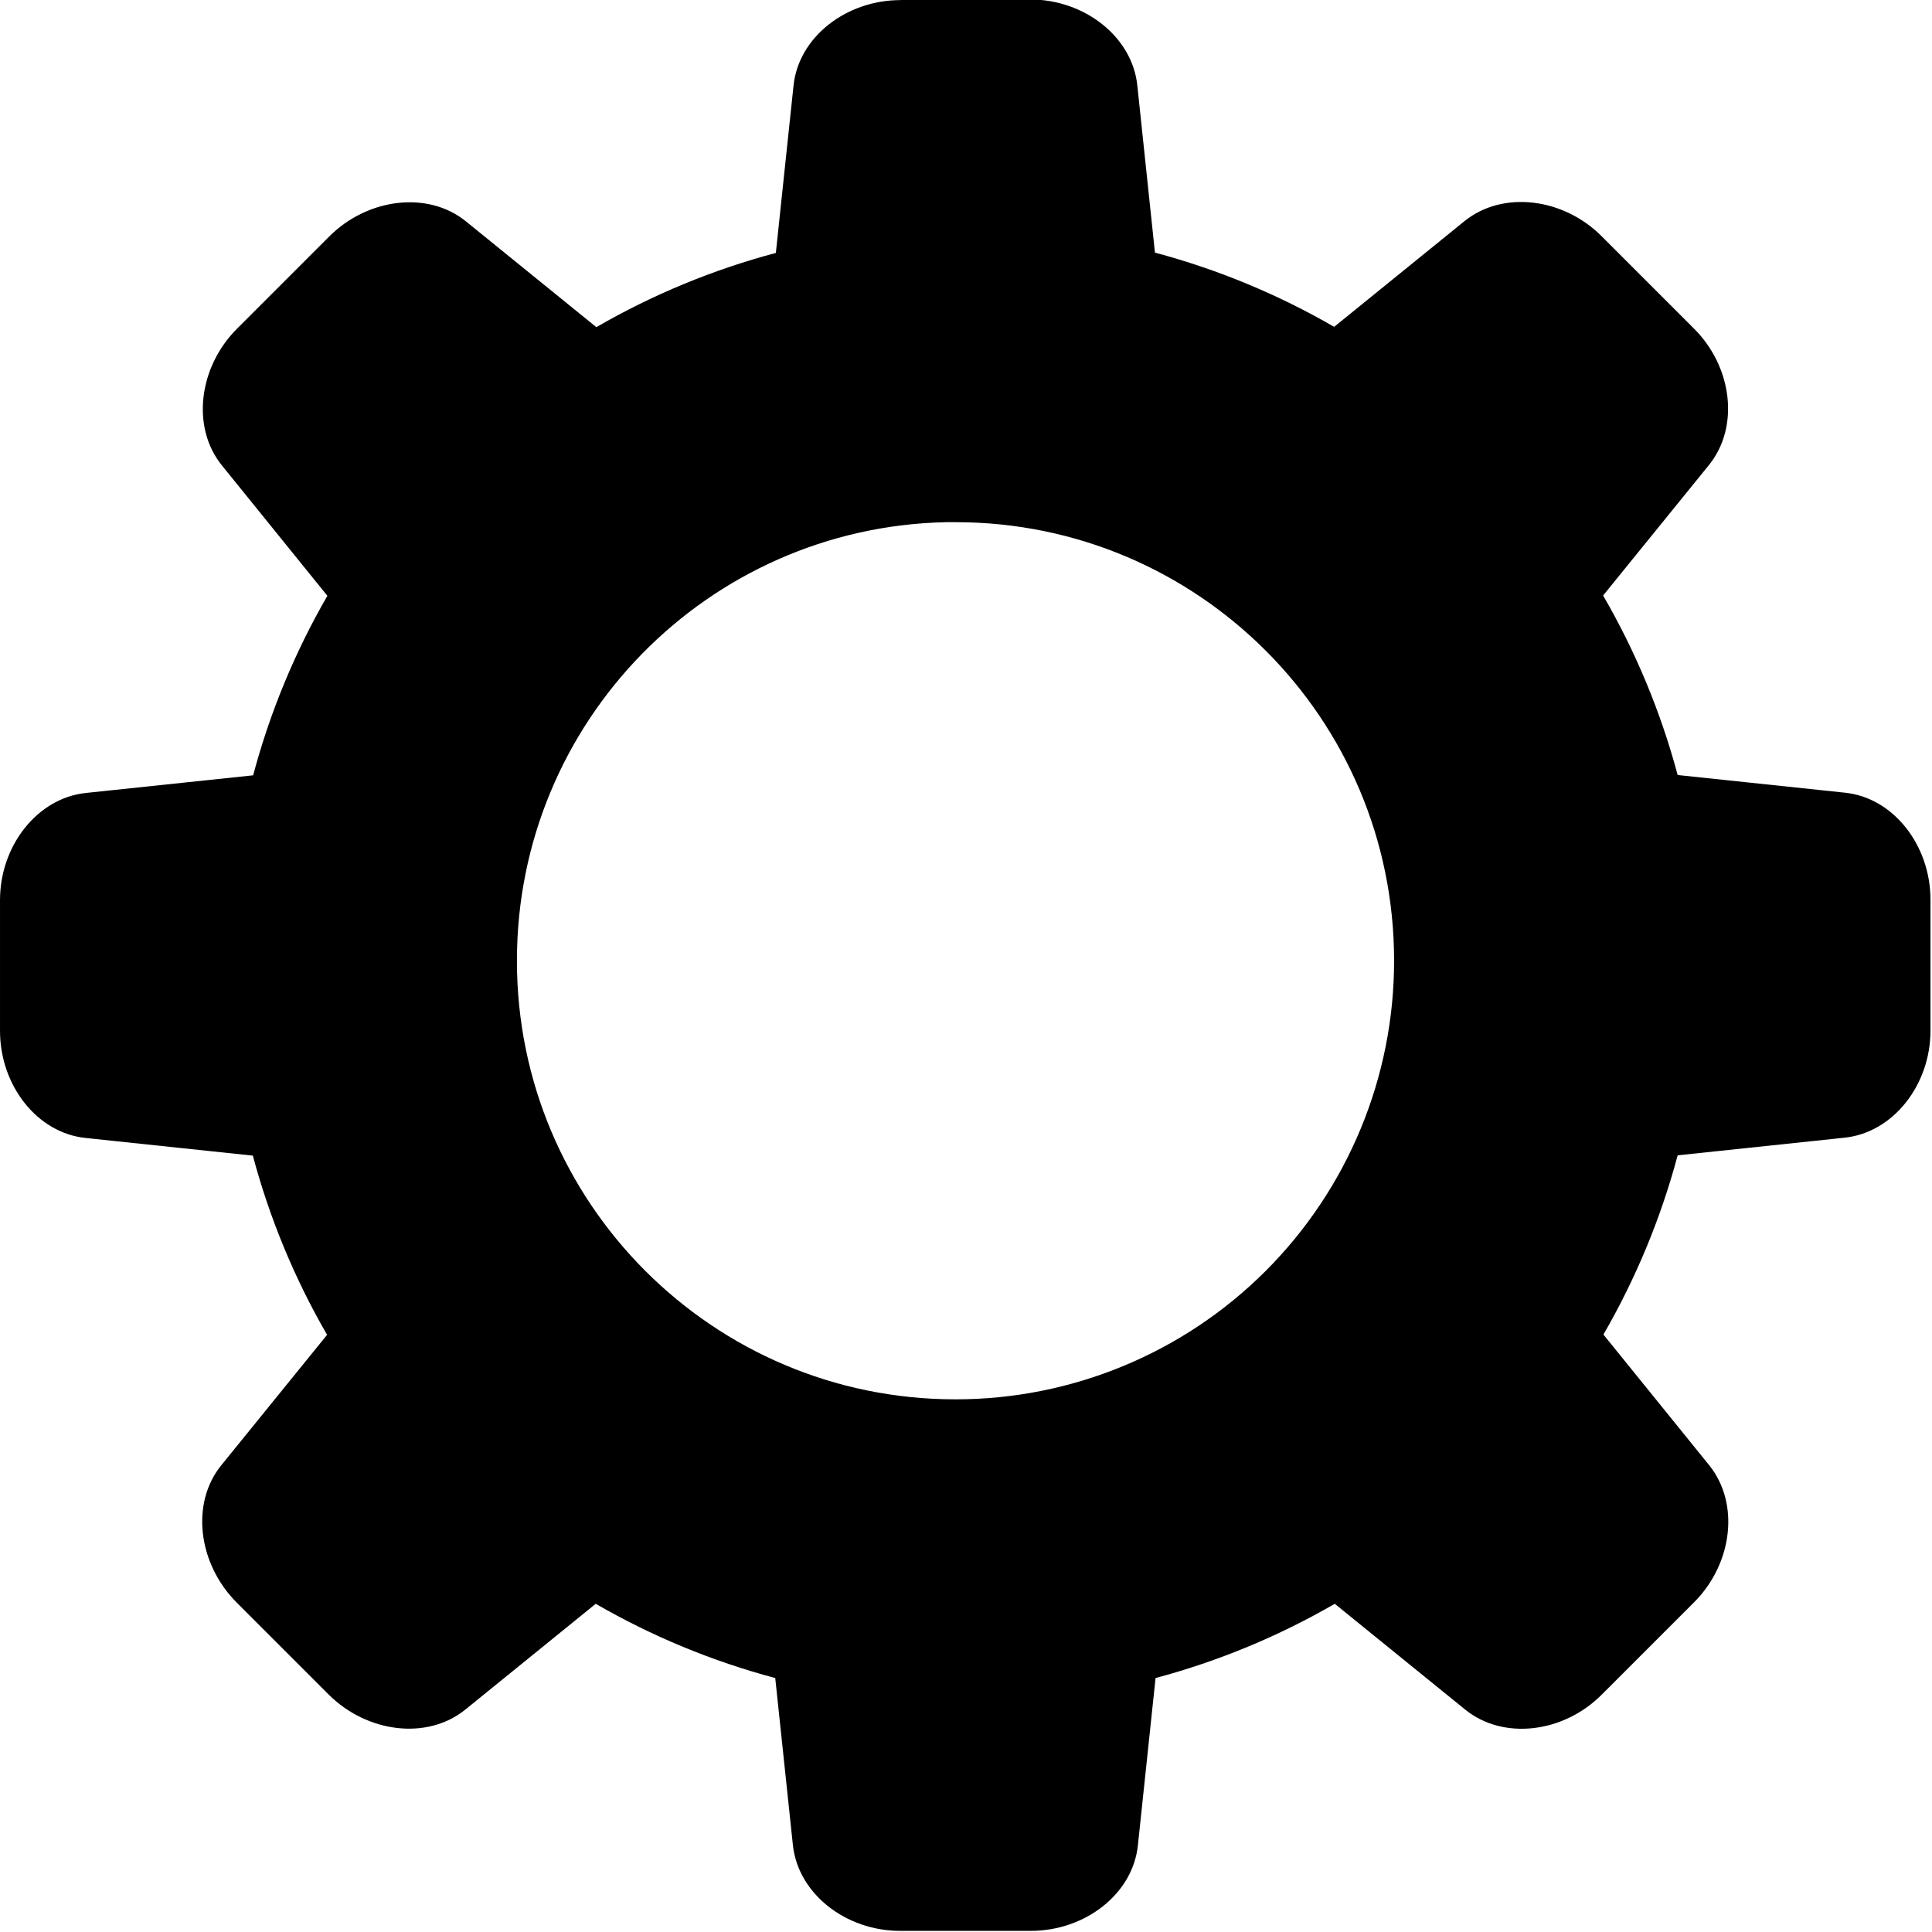
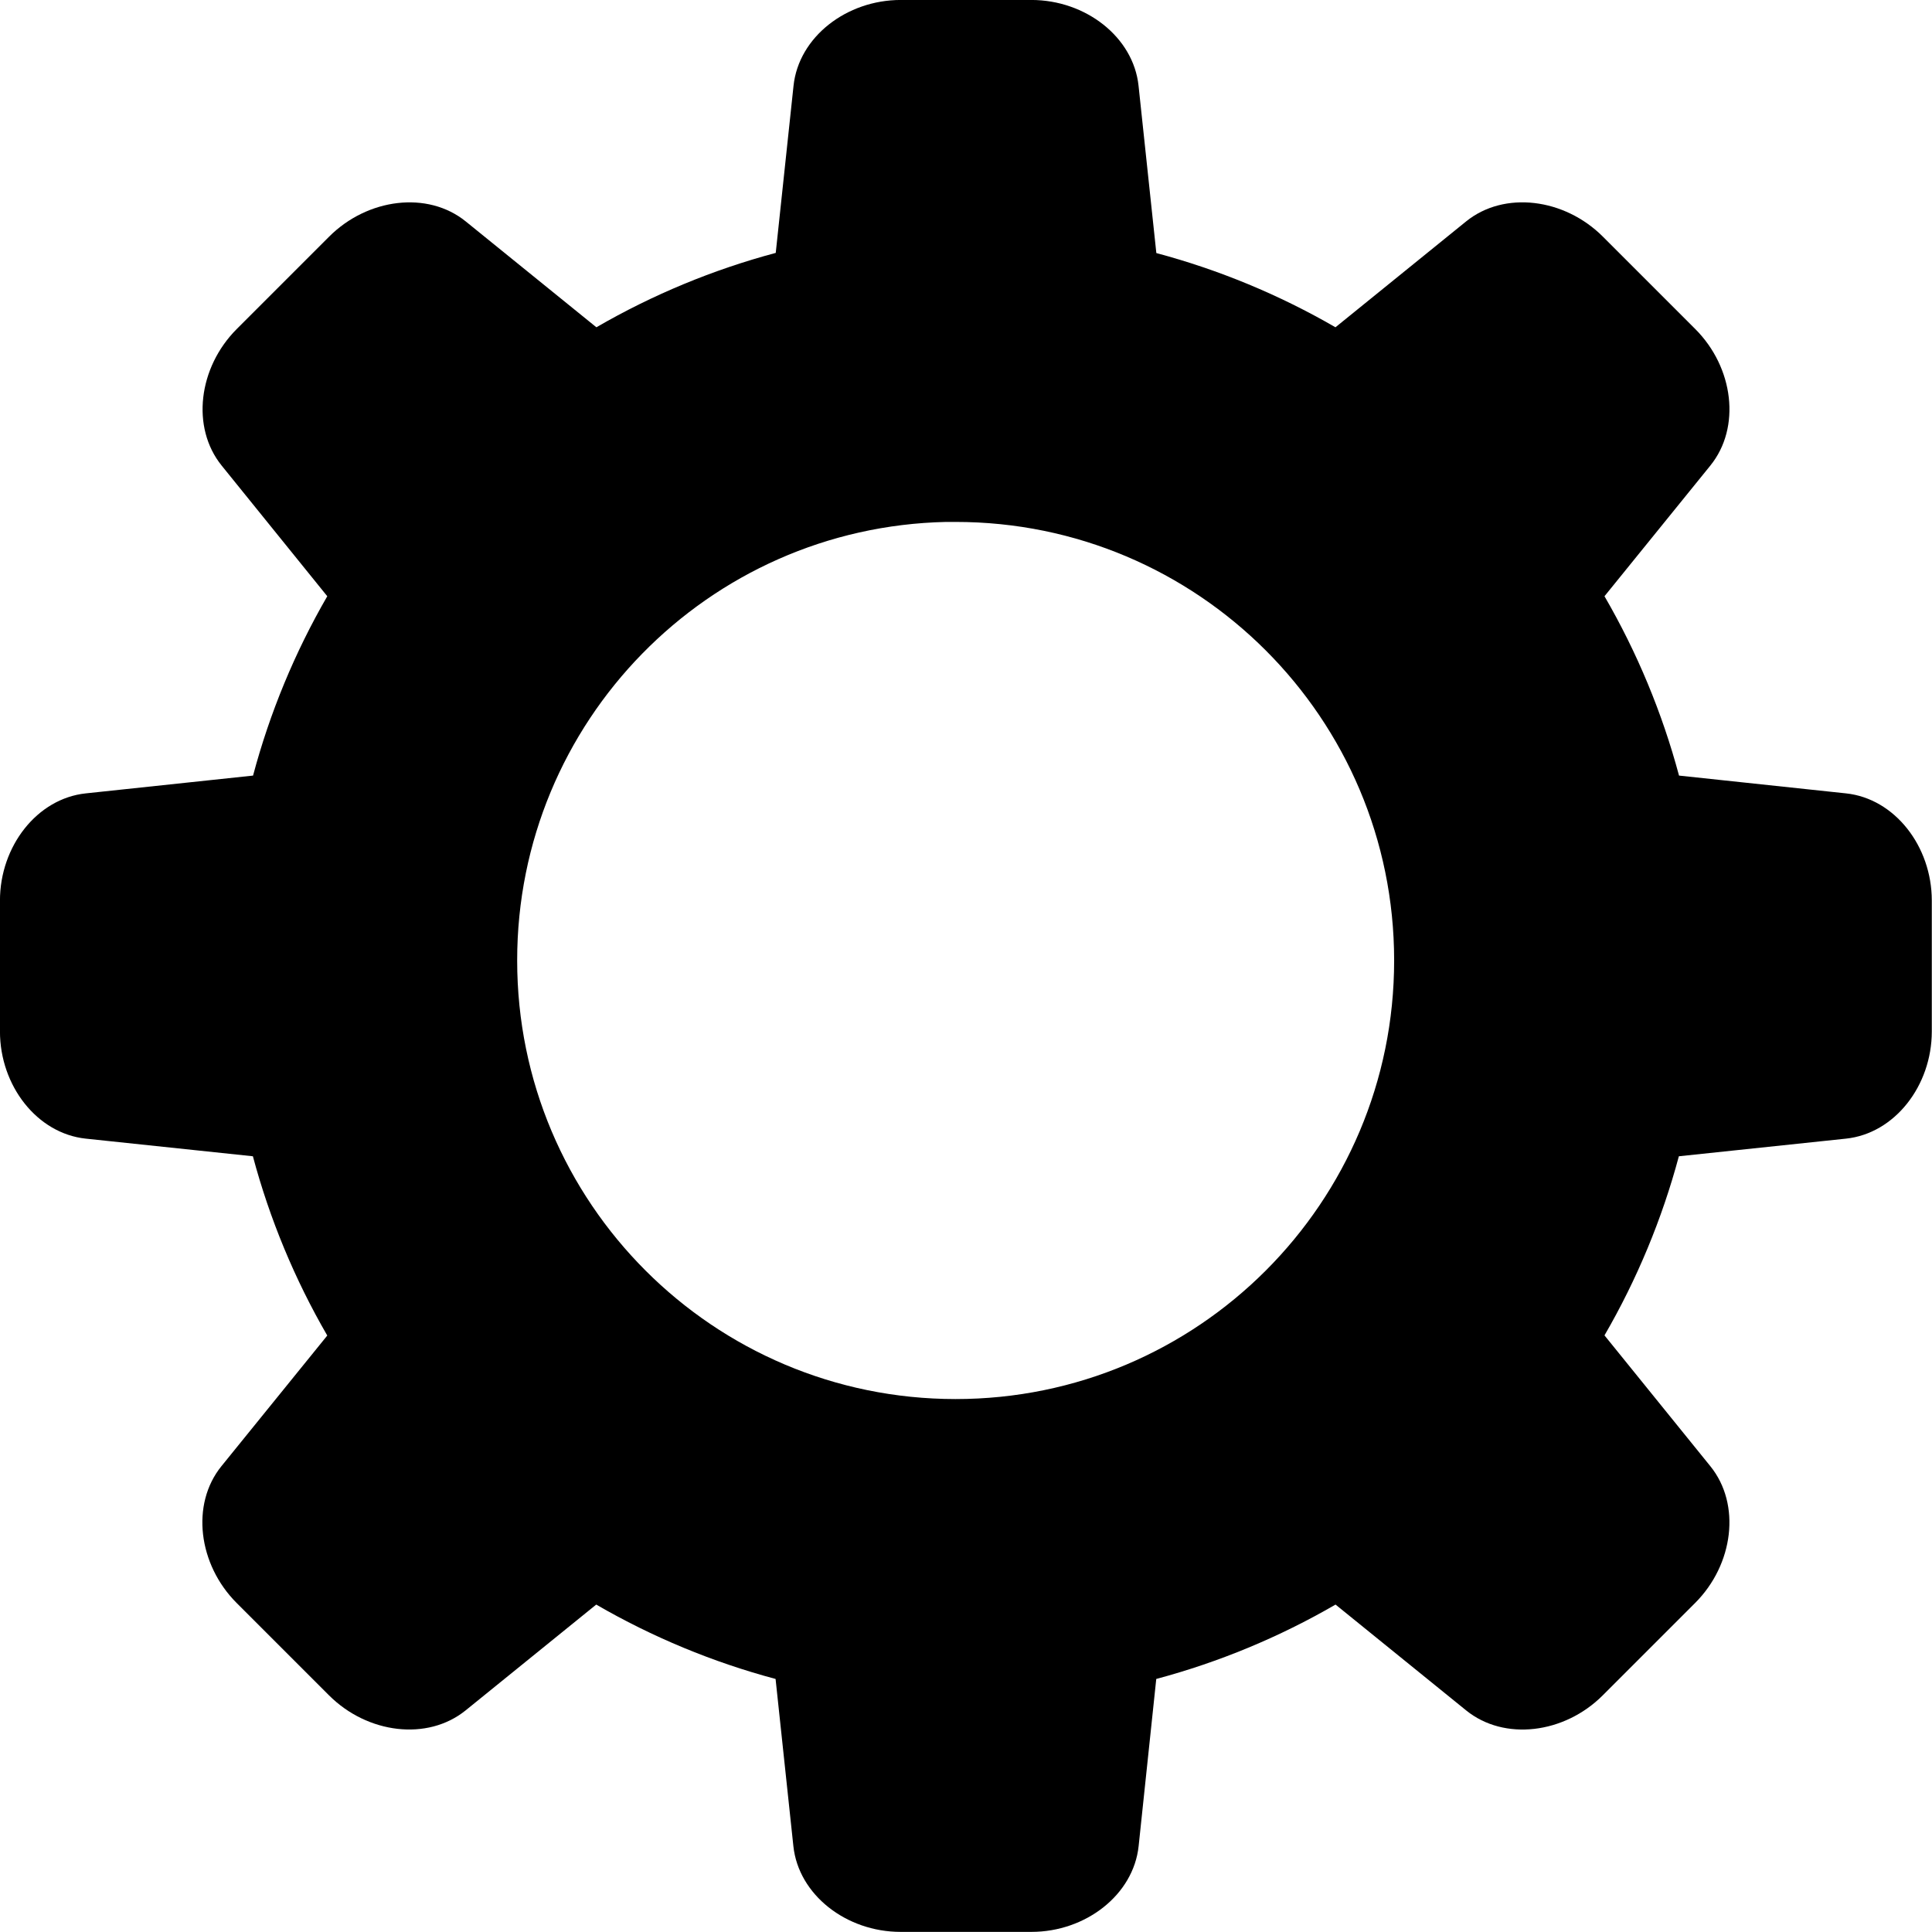
- <svg xmlns="http://www.w3.org/2000/svg" width="24" height="24" version="1.1" viewBox="0 0 6.35 6.35">
-   <g transform="translate(.60703 .40428)">
-     <path id="core-a" d="m2.353-0.404c-0.179 0-0.336 0.122-0.352 0.282l-0.058 0.549a2.426 2.426 0 0 0-0.59 0.244l-0.429-0.348c-0.125-0.101-0.323-0.076-0.449 0.05l-0.303 0.303c-0.126 0.126-0.151 0.324-0.05 0.449l0.347 0.429a2.426 2.426 0 0 0-0.244 0.59l-0.55 0.058c-0.16 0.017-0.282 0.174-0.282 0.352v0.43c0 0.179 0.122 0.336 0.282 0.352l0.549 0.058a2.426 2.426 0 0 0 0.244 0.589l-0.348 0.429c-0.101 0.125-0.076 0.323 0.05 0.45l0.303 0.303c0.126 0.126 0.324 0.151 0.449 0.05l0.429-0.348a2.426 2.426 0 0 0 0.59 0.244l0.058 0.549c0.017 0.16 0.174 0.282 0.352 0.282h0.43c0.179 0 0.336-0.122 0.352-0.282l0.058-0.549a2.426 2.426 0 0 0 0.589-0.244l0.429 0.348c0.125 0.101 0.323 0.077 0.449-0.05l0.303-0.303c0.126-0.126 0.151-0.324 0.05-0.45l-0.348-0.43a2.426 2.426 0 0 0 0.244-0.589l0.549-0.058c0.16-0.017 0.282-0.174 0.282-0.352v-0.43c0-0.179-0.122-0.336-0.282-0.352l-0.549-0.058a2.426 2.426 0 0 0-0.245-0.59l0.348-0.429c0.101-0.125 0.077-0.323-0.05-0.449l-0.303-0.303c-0.126-0.126-0.324-0.151-0.45-0.05l-0.429 0.348a2.426 2.426 0 0 0-0.589-0.244l-0.058-0.55c-0.017-0.16-0.174-0.282-0.352-0.282h-0.43zm0.149 1.716a1.441 1.441 0 0 1 0.021 0 1.441 1.441 0 0 1 0.01 0 1.441 1.441 0 0 1 1.442 1.441 1.441 1.441 0 0 1-1.442 1.442 1.441 1.441 0 0 1-1.441-1.442 1.441 1.441 0 0 1 1.41-1.441z" style="color-rendering:auto;color:#000000;dominant-baseline:auto;font-feature-settings:normal;font-variant-alternates:normal;font-variant-caps:normal;font-variant-east-asian:normal;font-variant-ligatures:normal;font-variant-numeric:normal;font-variant-position:normal;font-variation-settings:normal;image-rendering:auto;inline-size:0;isolation:auto;mix-blend-mode:normal;shape-margin:0;shape-padding:0;shape-rendering:auto;solid-color:#000000;stop-color:#000000;stroke-width:.265;text-decoration-color:#000000;text-decoration-line:none;text-decoration-style:solid;text-indent:0;text-orientation:mixed;text-transform:none;white-space:normal" />
+ <svg xmlns="http://www.w3.org/2000/svg" id="Core" width="24" height="24" version="1.1" viewBox="0 0 24 24">
+   <g transform="translate(2.9675 1.7856)">
+     <path id="Shape" d="m8.222-1.786c-0.675 0-1.268 0.461-1.332 1.066l-0.221 2.076a9.168 9.168 0 0 0-2.228 0.924l-1.623-1.315c-0.473-0.383-1.22-0.288-1.697 0.189l-1.147 1.147c-0.478 0.478-0.57 1.224-0.188 1.697l1.312 1.623a9.168 9.168 0 0 0-0.922 2.228l-2.078 0.221c-0.605 0.064-1.066 0.657-1.066 1.332v1.625c0 0.675 0.461 1.268 1.066 1.332l2.076 0.219a9.168 9.168 0 0 0 0.924 2.227l-1.315 1.623c-0.383 0.473-0.288 1.222 0.189 1.699l1.147 1.147c0.478 0.478 1.224 0.57 1.697 0.188l1.623-1.315a9.168 9.168 0 0 0 2.228 0.924l0.221 2.076c0.064 0.605 0.657 1.066 1.332 1.066h1.625c0.675 0 1.268-0.461 1.332-1.066l0.219-2.076a9.168 9.168 0 0 0 2.227-0.924l1.623 1.315c0.473 0.383 1.22 0.29 1.697-0.188l1.147-1.147c0.478-0.478 0.572-1.226 0.189-1.699l-1.315-1.625a9.168 9.168 0 0 0 0.924-2.225l2.076-0.219c0.605-0.064 1.066-0.657 1.066-1.332v-1.625c0-0.675-0.461-1.268-1.066-1.332l-2.074-0.221a9.168 9.168 0 0 0-0.926-2.228l1.315-1.623c0.383-0.473 0.29-1.22-0.188-1.697l-1.147-1.147c-0.478-0.478-1.226-0.572-1.699-0.189l-1.623 1.315a9.168 9.168 0 0 0-2.225-0.922l-0.221-2.078c-0.064-0.605-0.657-1.066-1.332-1.066h-1.625zm0.563 6.484a5.447 5.447 0 0 1 0.078 0 5.447 5.447 0 0 1 0.039 0 5.447 5.447 0 0 1 5.449 5.447 5.447 5.447 0 0 1-5.449 5.449 5.447 5.447 0 0 1-5.445-5.449 5.447 5.447 0 0 1 5.328-5.447z" style="color:#000000" />
  </g>
</svg>
